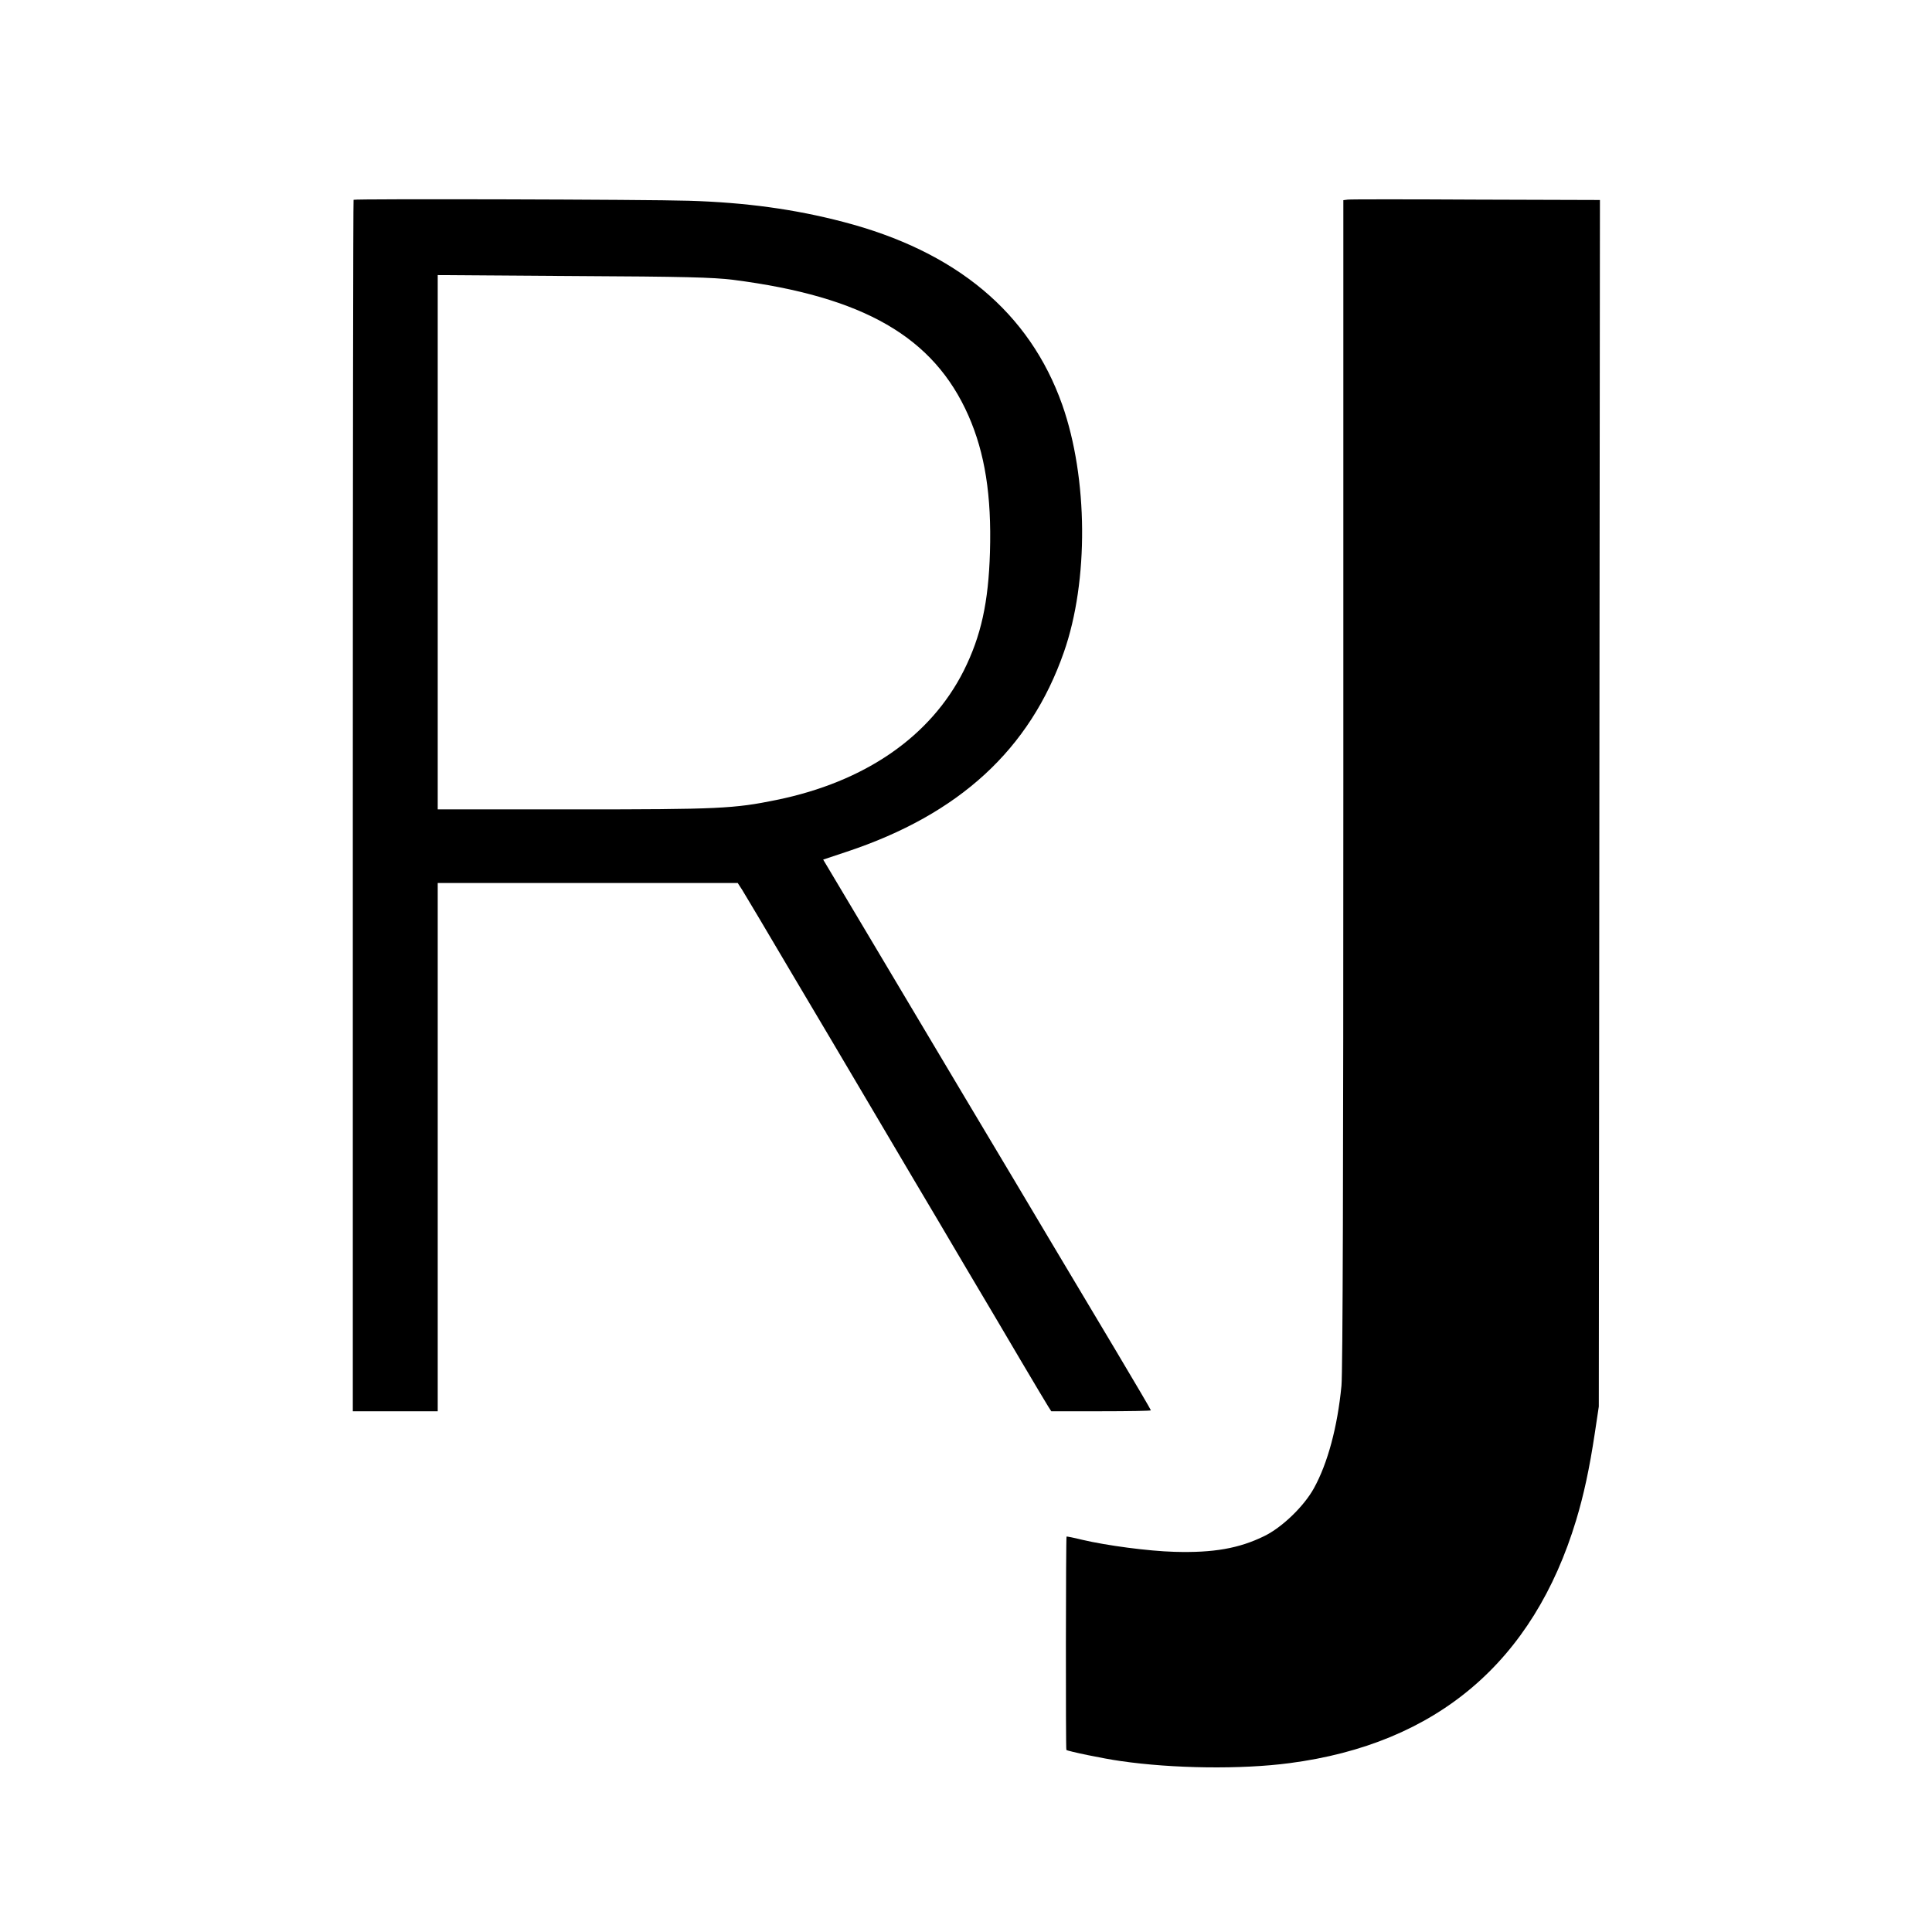
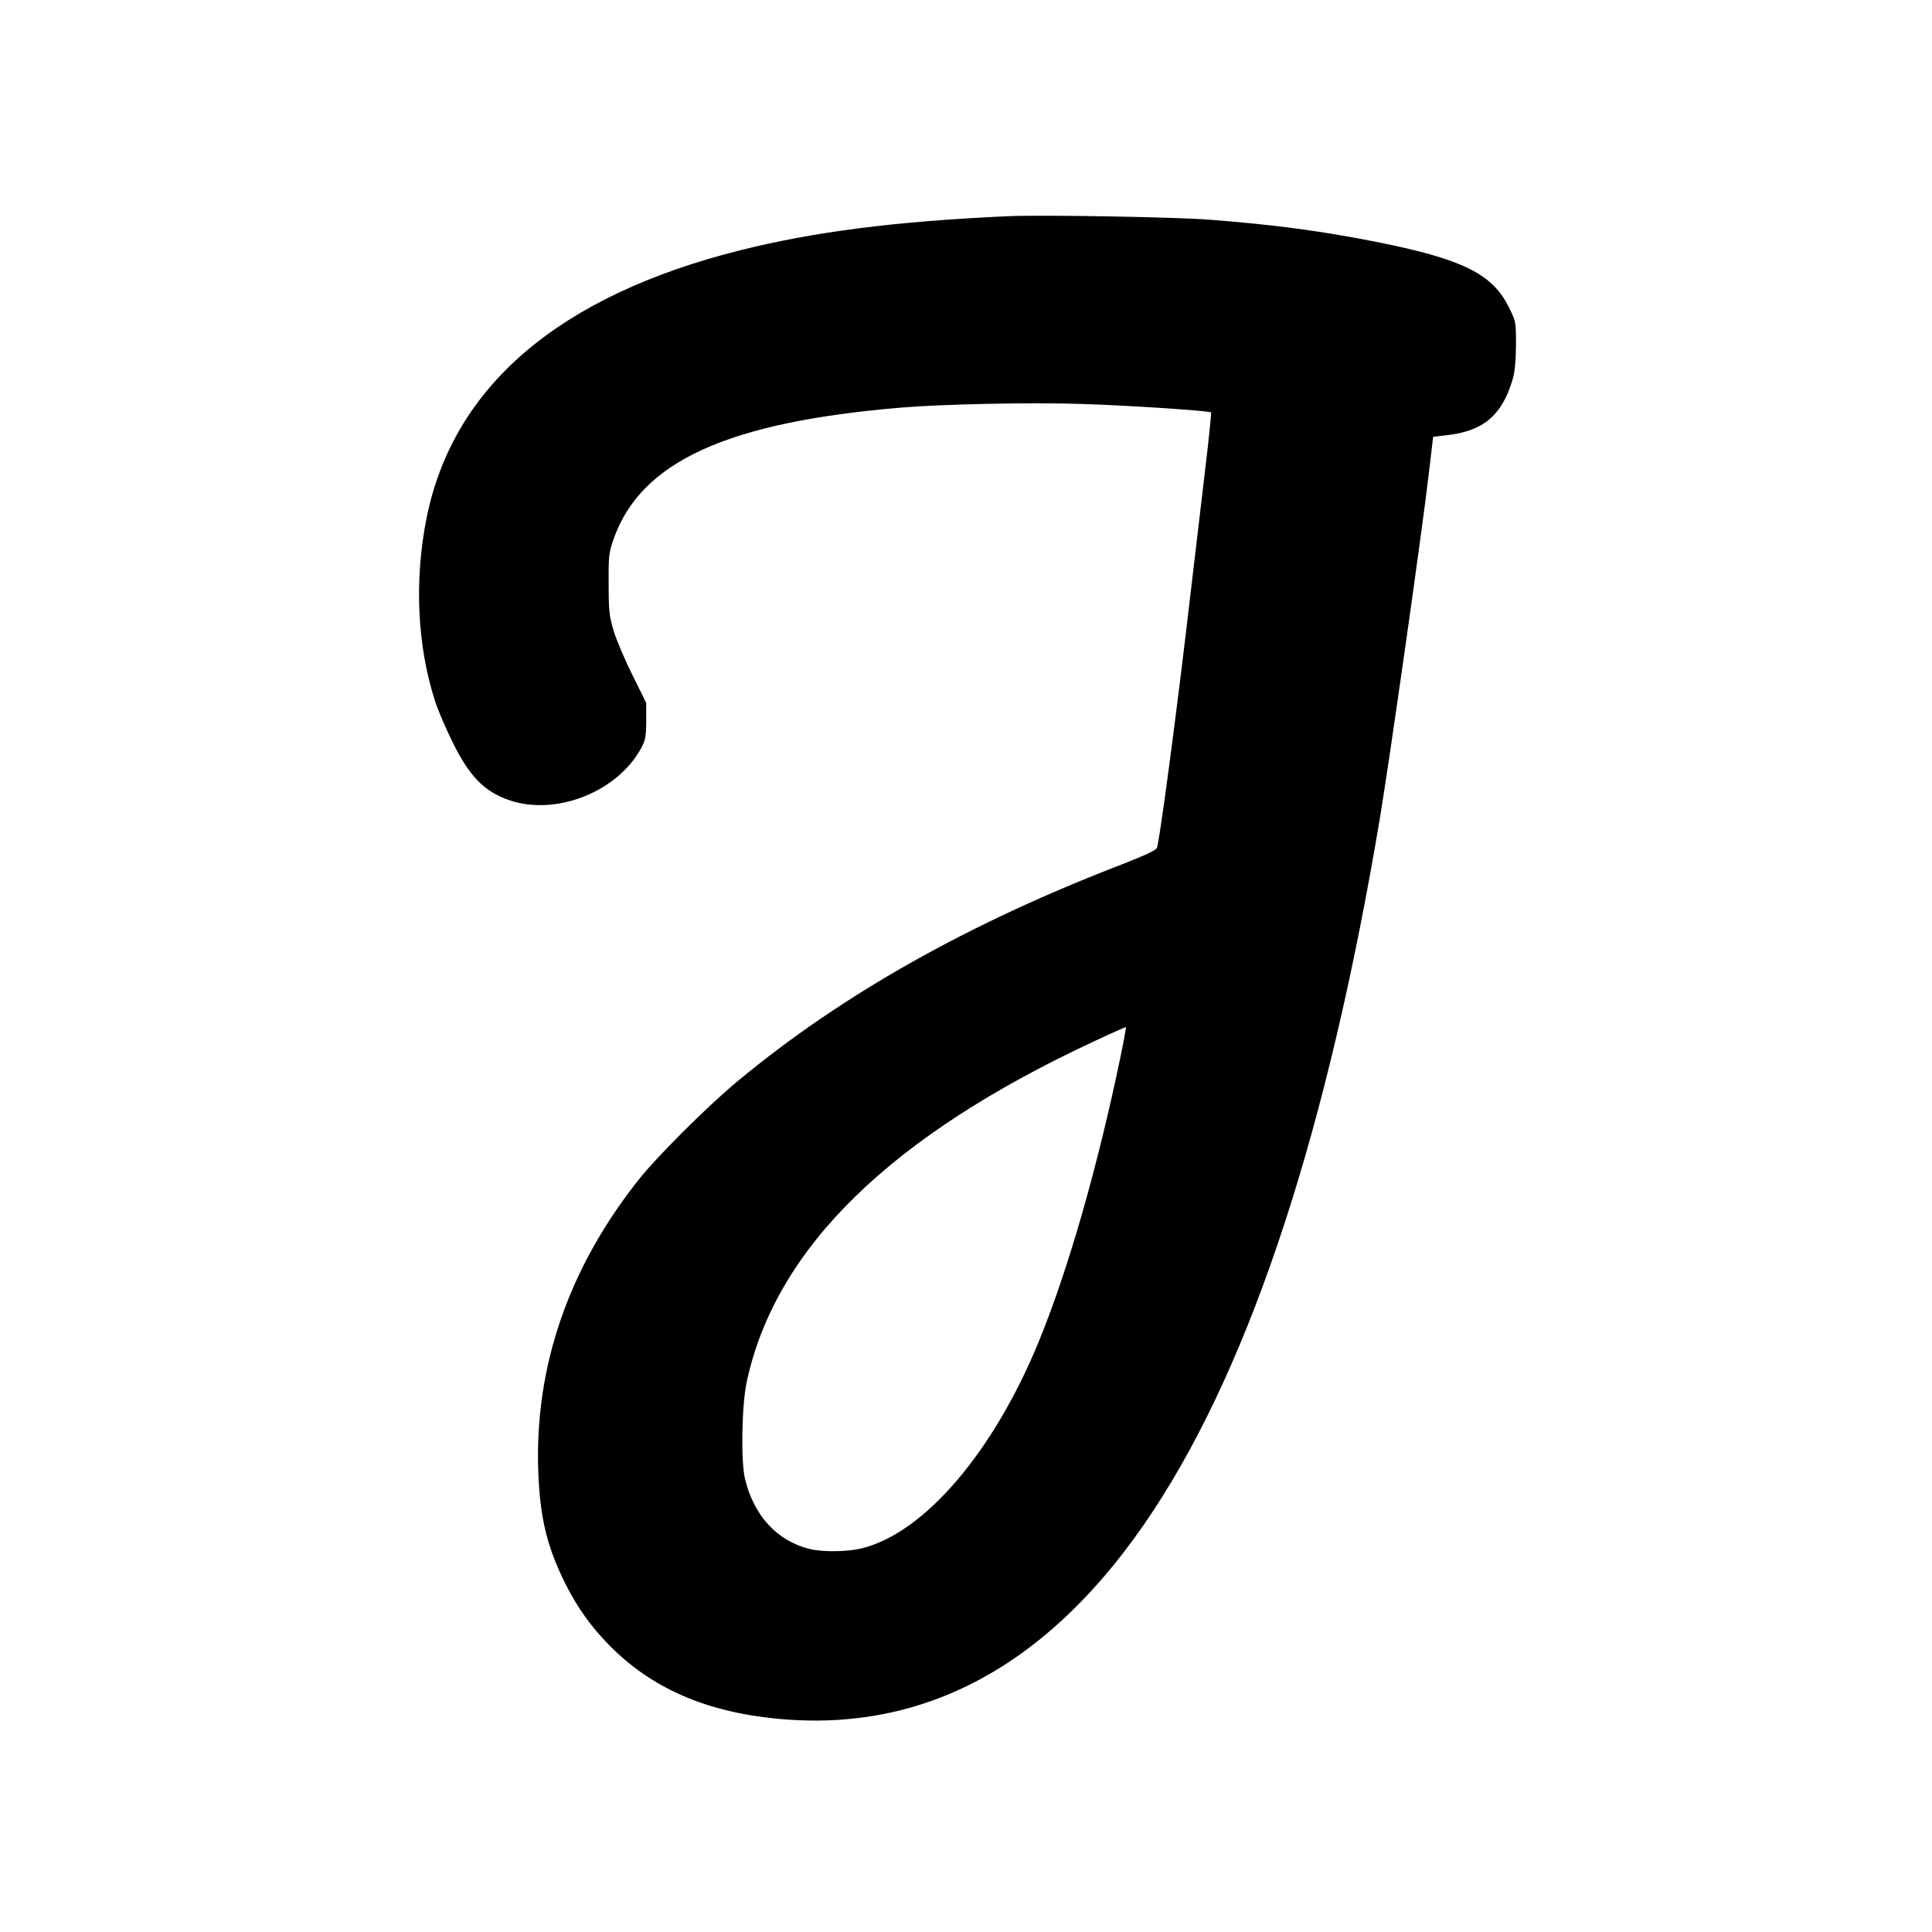
<svg xmlns="http://www.w3.org/2000/svg" version="1" width="1365.333" height="1365.333" viewBox="0 0 1024 1024">
-   <path d="M187.4 105.9c-.2.2-.4 144.8-.4 321.3V748h45V468h159l2.4 3.7c1.3 2.1 13.3 22.2 26.6 44.8 13.4 22.5 30.7 51.8 38.5 65 7.8 13.2 19.4 32.8 25.7 43.5 6.4 10.7 18.9 31.9 27.8 47 9 15.1 22.1 37.3 29.1 49.2 7.1 12 13.6 22.9 14.5 24.3l1.6 2.5h26.4c14.5 0 26.4-.2 26.4-.5s-8.4-14.6-18.6-31.7c-10.3-17.2-25.5-42.8-33.9-56.8-8.3-14-29.1-48.9-46.2-77.5-17-28.6-40.9-68.6-53-89l-22-36.9 12.6-4.2c59.5-19.8 97-54.2 115-105.8 13.2-37.7 12.8-92.2-.9-131.1-17.3-48.8-56.2-81.3-116.1-96.9-25.6-6.7-51.7-10.3-81.9-11.2-21.9-.7-177-1.1-177.6-.5zm201.1 42.4c69.3 8.9 106.4 30.3 124.8 72 8.7 19.8 12.3 42.2 11.4 72.4-.8 26.6-4.7 44.4-13.9 62.8-17.6 34.9-52.3 58.9-99.3 68.5-22.4 4.6-30.8 5-107.2 5H232V145.8l71.8.5c59.2.3 74 .7 84.7 2z" />
-   <path d="M714.3 105.8l-2.3.3v308.7c0 205.5-.3 312.4-1 319.7-2.1 21.8-7.3 41.1-14.6 54.3-5.3 9.6-16.9 20.8-26.4 25.4-13.3 6.5-26.9 8.9-47.5 8.3-13.9-.4-35.8-3.3-49-6.4-4.4-1.1-8.1-1.8-8.2-1.7-.4.3-.5 112.8-.1 113.1.8.7 19.5 4.6 28.8 5.9 27.6 4 63.8 4.5 89.5 1.1 78-10.2 129.2-53.7 151.9-128.8 4-13.3 7-27 9.9-46.2l2.1-14 .3-319.7.3-319.8-65.7-.2c-36.2-.2-66.8-.2-68 0z" />
+   <path d="M534 114.6c-59.3 2.7-102.3 8.2-141.5 18-96.1 24.1-152.3 72-166.4 141.9-6.6 33-5 68.1 4.6 97.4 1.3 4.2 5.3 13.5 8.8 20.7 9.1 18.7 17 26.9 30.4 31.5 24.9 8.6 57.9-4.6 70.2-28.1 2-3.8 2.4-6 2.4-14v-9.5l-7.2-14.5c-4-8-8.5-18.6-10-23.5-2.4-8.1-2.7-10.6-2.7-25-.1-15.1.1-16.5 2.7-24 14.5-40.9 60.3-61.8 152.7-69.5 22.1-1.8 68-2.8 95.2-1.9 23.6.7 67.8 3.6 68.7 4.5.2.2-1.2 14.5-3.3 31.7-2 17.1-6.6 55.7-10.1 85.6-6.6 55.1-14 110-15.3 113.5-.6 1.3-6.2 3.9-18.2 8.6-81.7 31.4-148.8 69.2-204 115-15.7 13-42.3 39.5-52.3 52-37.4 47.1-55.4 99.3-53.4 155 .9 24.5 4.6 39.8 14.4 59.5C306 852 313.1 862 323 872.1c22.2 22.5 50.7 35.1 88.4 38.8 79.4 7.9 146.7-29.2 200-110.4 52.3-79.5 92.5-202.6 120-367 5-30.1 22.4-152.2 25.9-182.5l2.3-19.5 6.9-.8c19.5-2.1 29.4-10.3 35.1-29.2 1.3-4.4 1.8-9.4 1.9-18.5 0-12.6 0-12.6-3.8-20.2-8.7-17.7-24.7-25.6-70.8-34.7-27.6-5.5-53.4-9-87.1-11.6-18.1-1.5-90.1-2.7-107.8-1.9zm60 445c-12.3 59.2-27.8 113.3-43.4 151.4-24 58.5-60.4 101.2-93.6 109.6-7.5 1.9-20.3 2.1-27.4.5-17.4-4.1-29.9-17.4-34.7-37.1-2.3-9.3-1.8-39.2.9-51.7 15.3-70.9 76.3-130.4 185.2-180.9 8.5-4 15.6-7.1 15.8-7 .1.2-1.1 7-2.8 15.2z" />
</svg>
